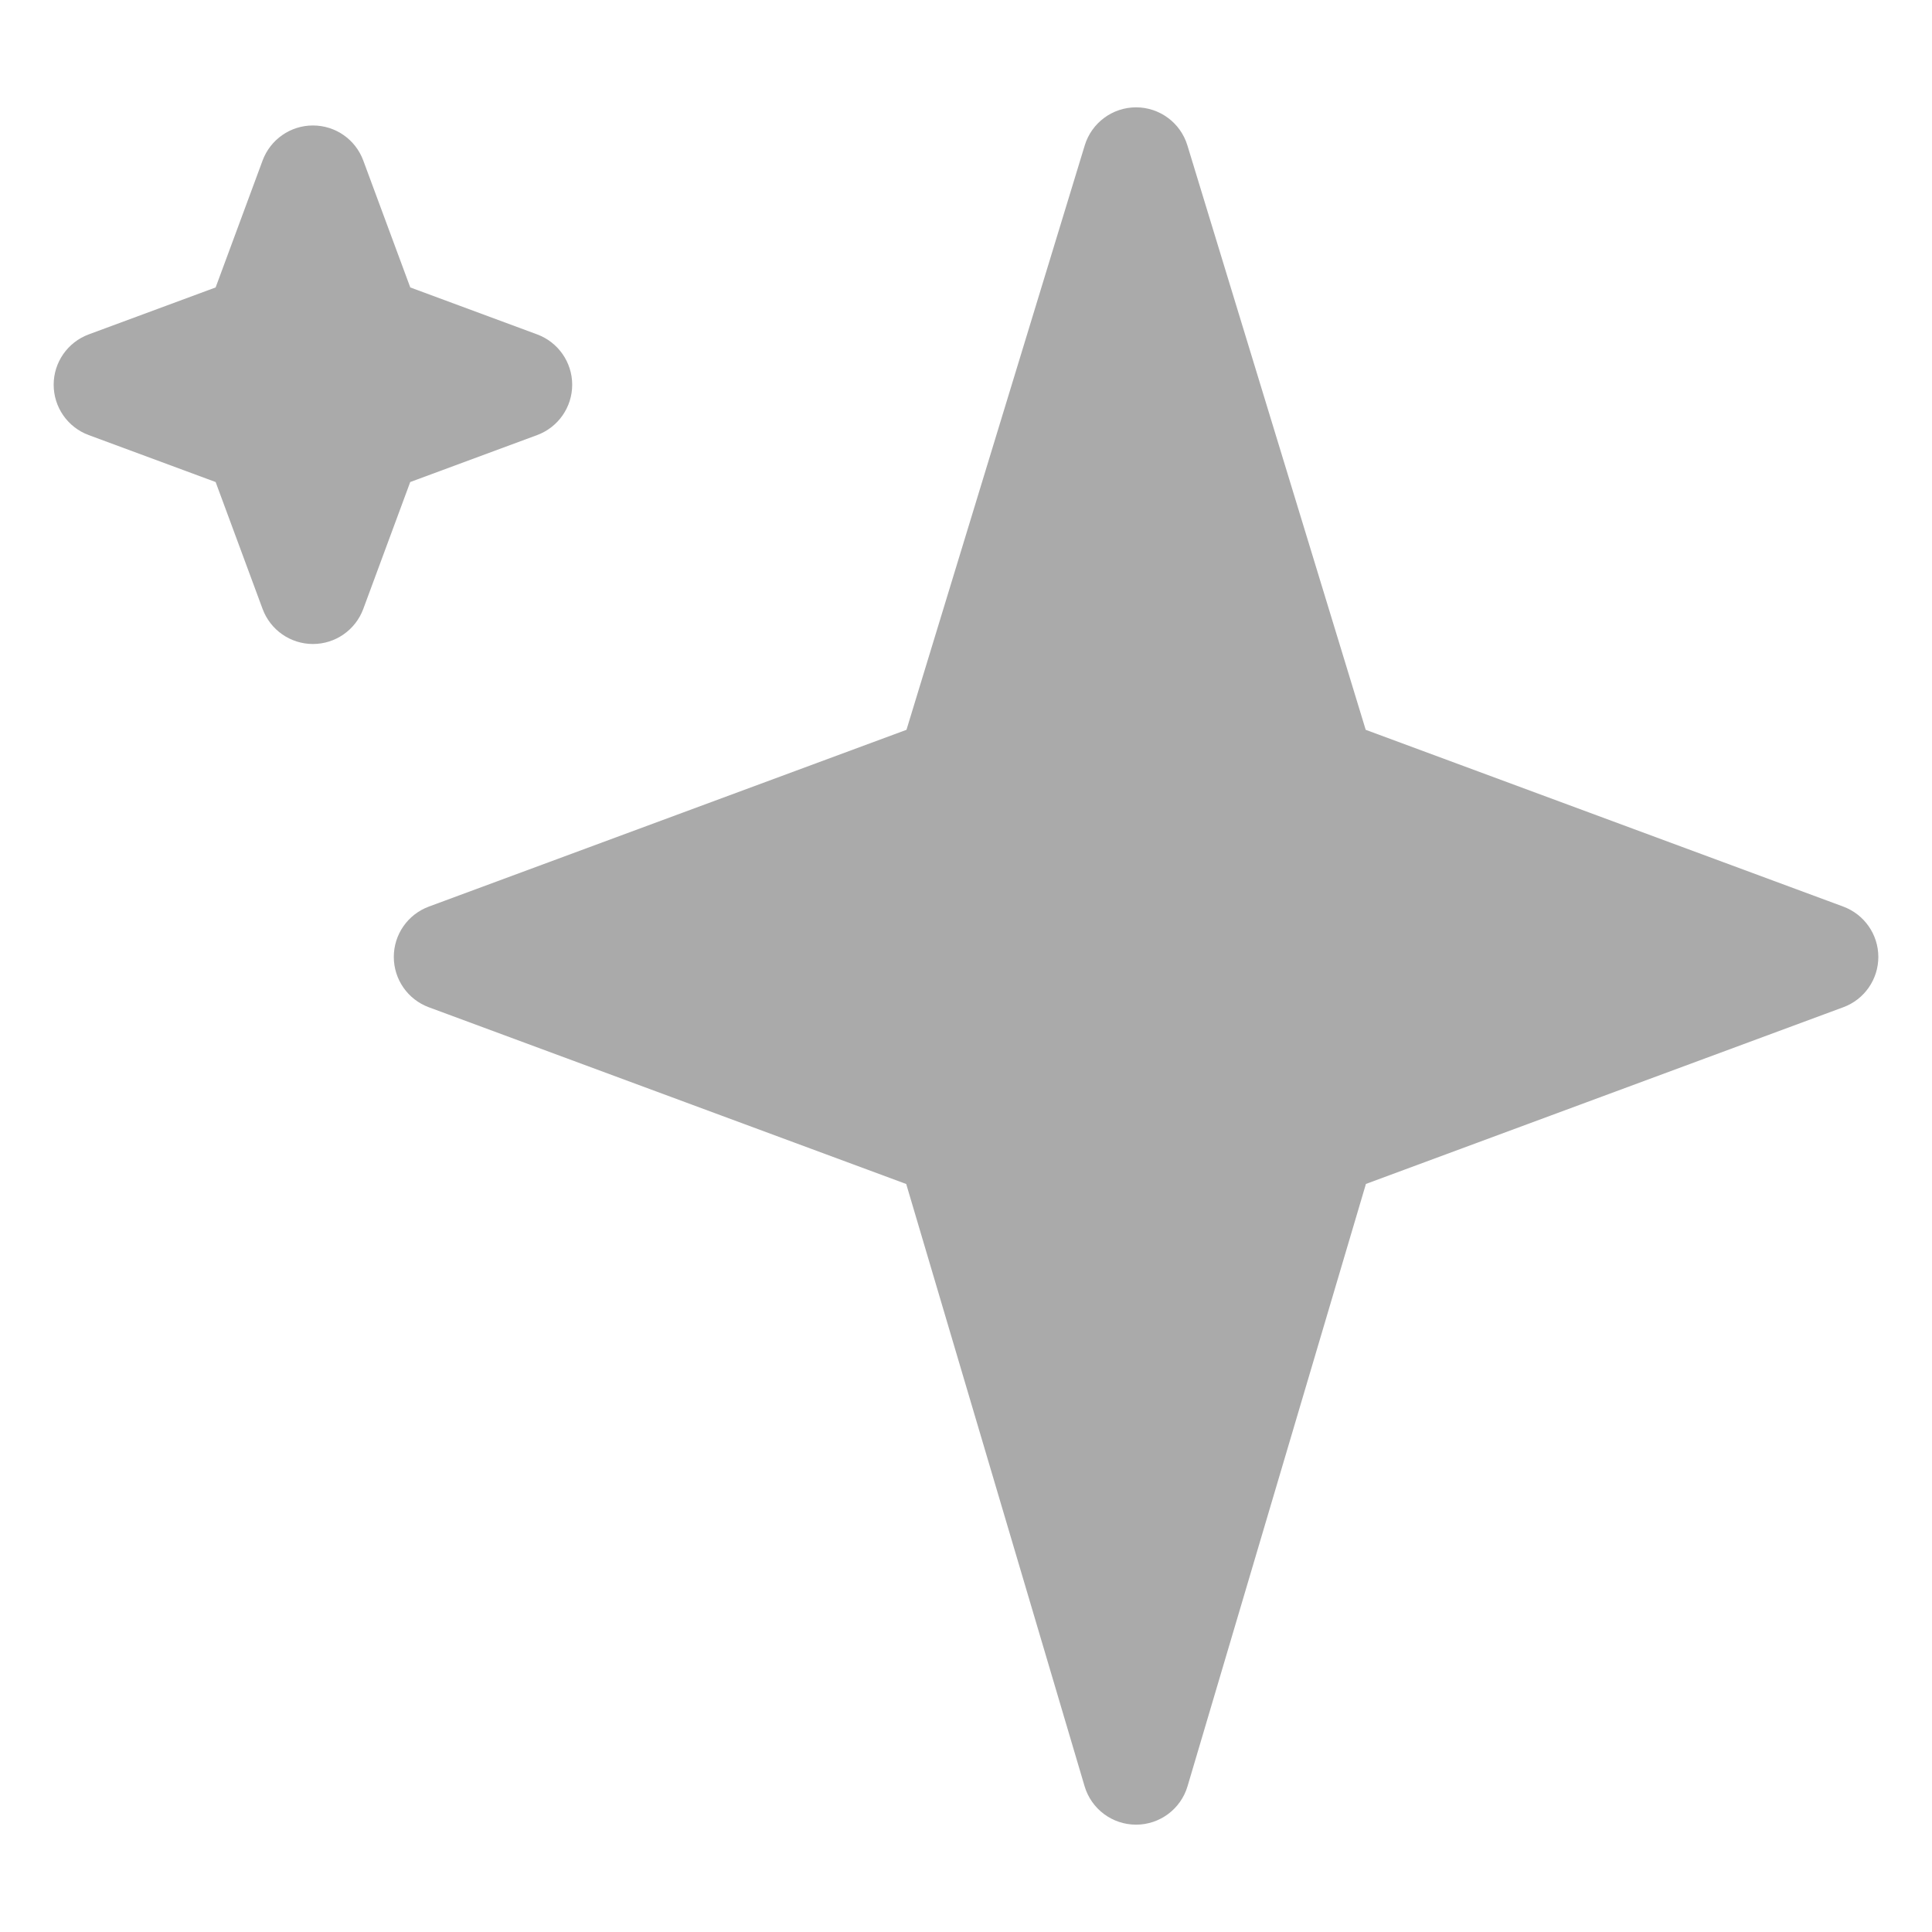
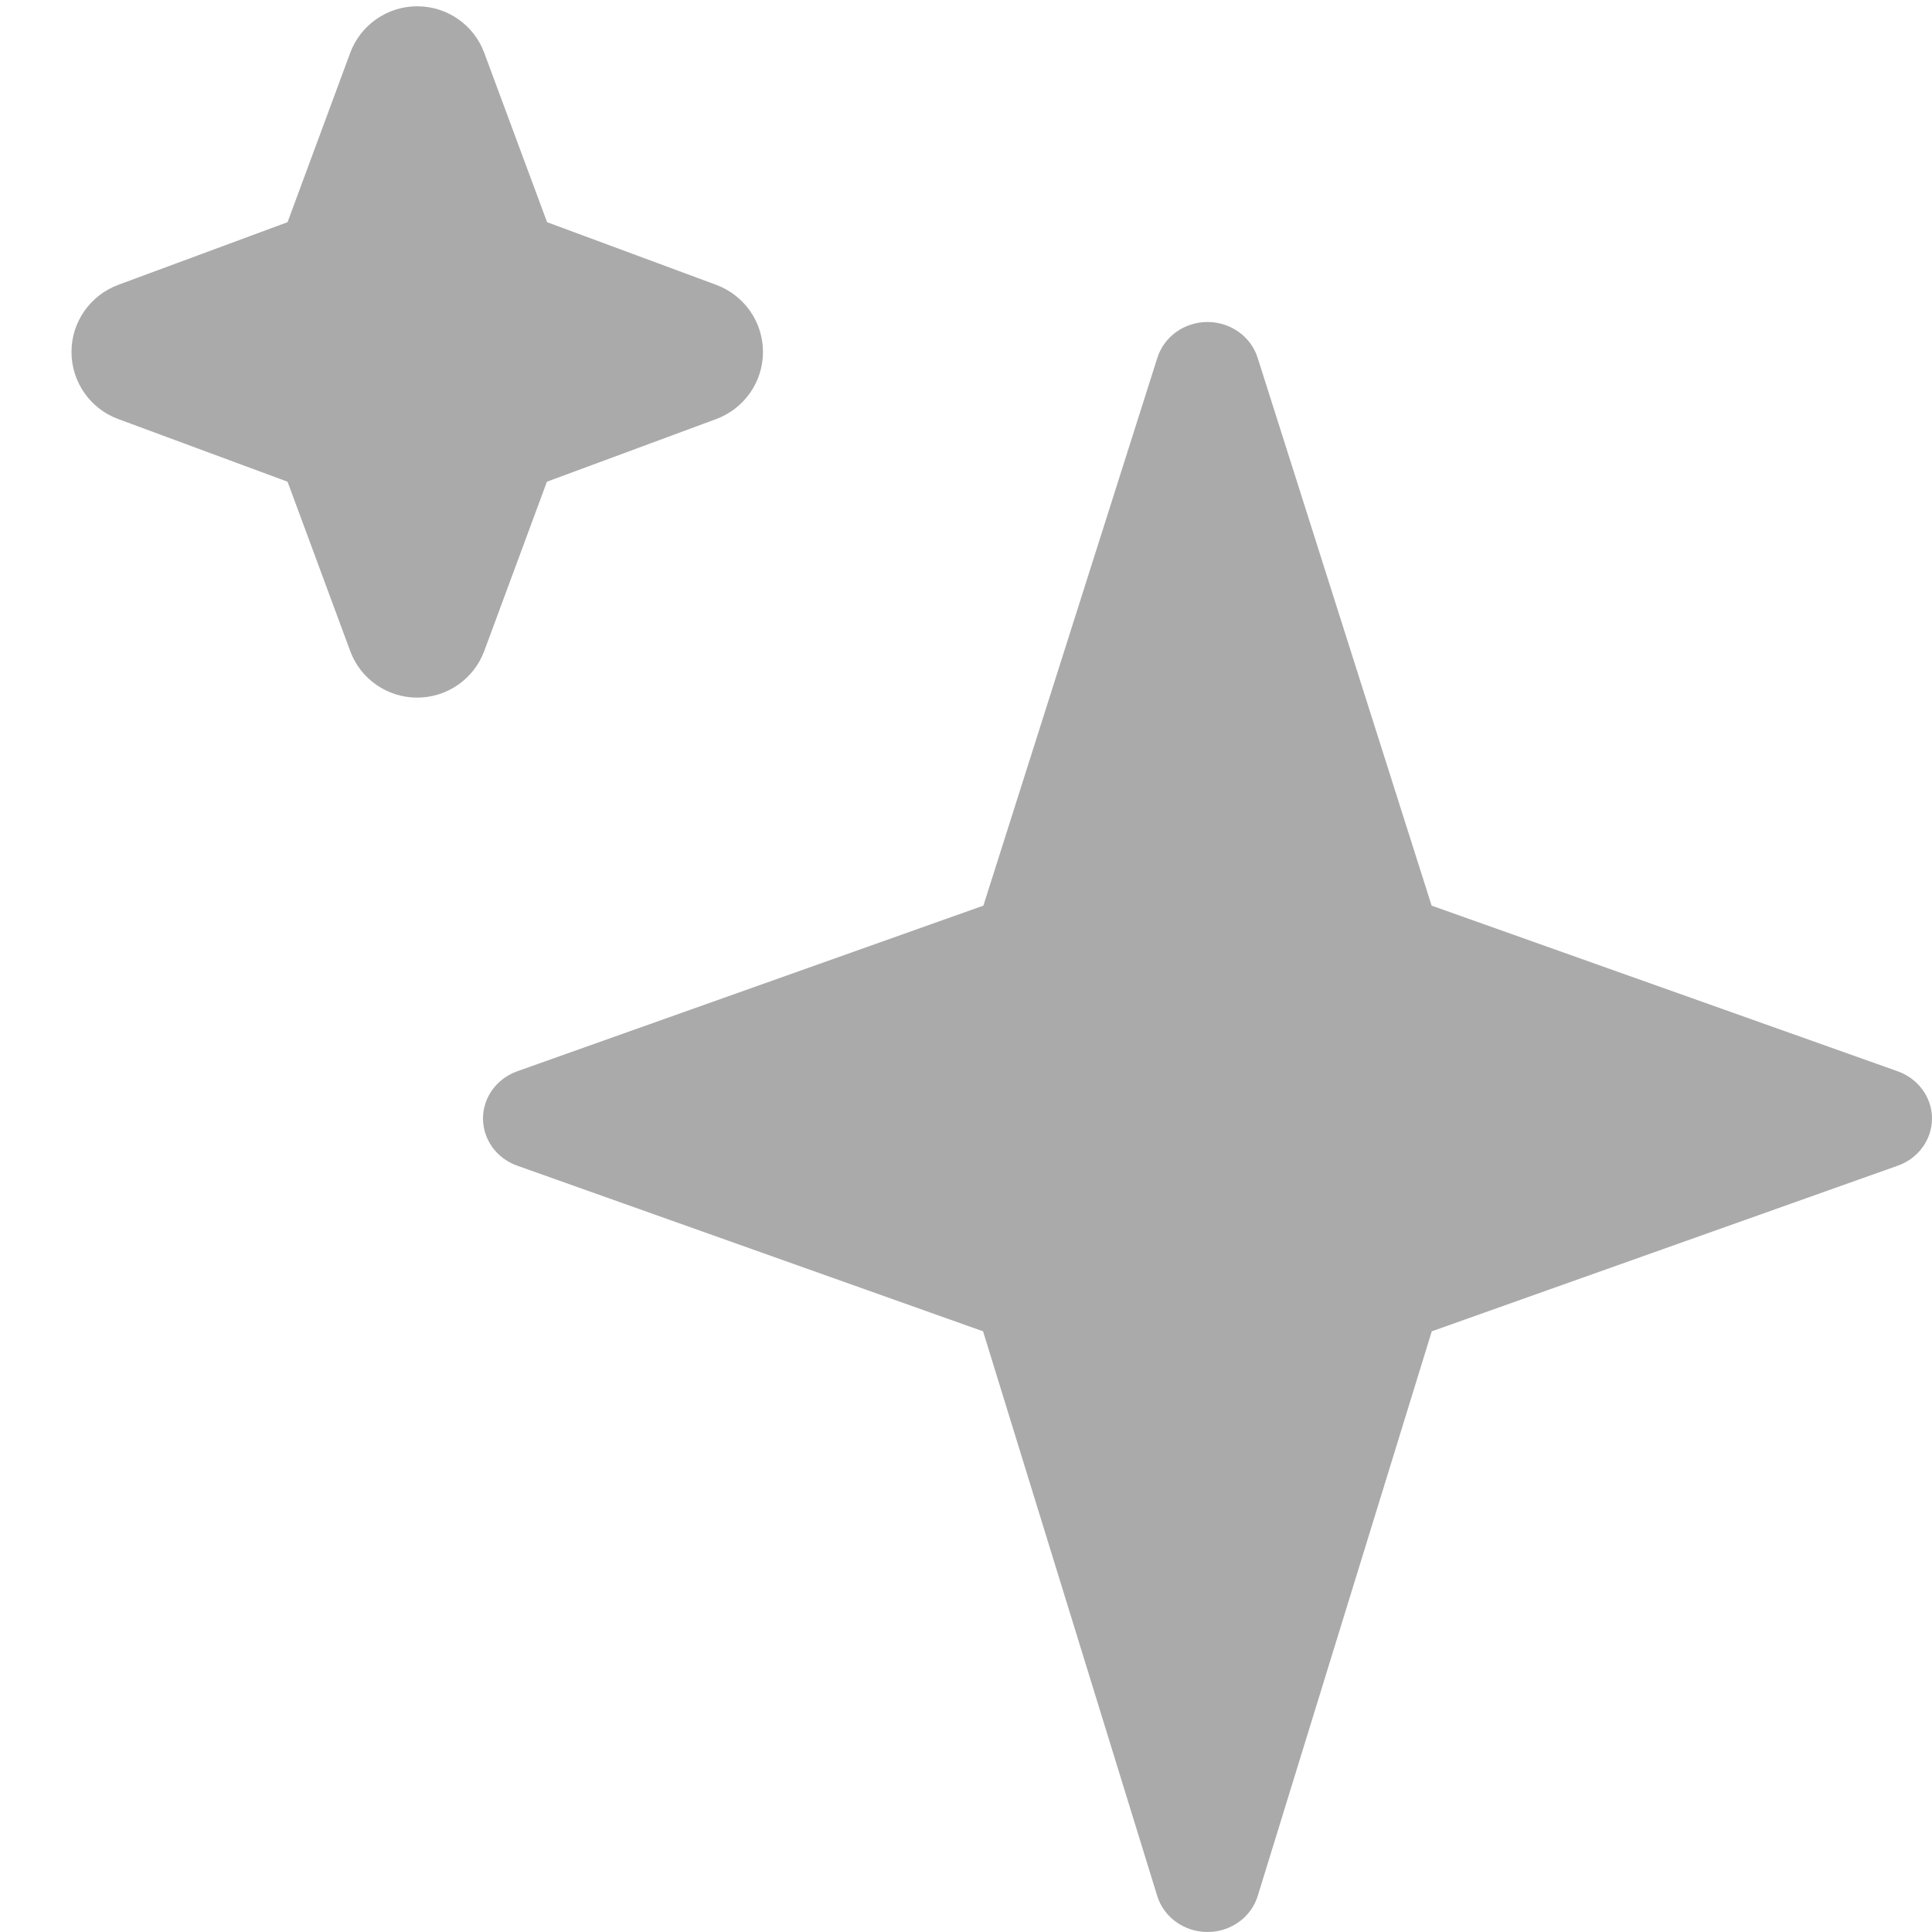
- <svg xmlns="http://www.w3.org/2000/svg" width="12" viewBox="0 0 36 36" fill="none">
-   <path d="M34.347 16.893L25.448 13.599L22.125 2.708C21.997 2.288 21.608 2 21.169 2C20.73 2 20.341 2.288 20.213 2.708L16.891 13.599L7.991 16.893C7.598 17.039 7.338 17.412 7.338 17.831C7.338 18.249 7.598 18.624 7.991 18.769L16.886 22.062L20.21 33.285C20.336 33.709 20.726 34 21.169 34C21.611 34 22.002 33.709 22.128 33.284L25.452 22.061L34.348 18.768C34.739 18.624 35 18.25 35 17.831C35 17.413 34.739 17.039 34.347 16.893Z" fill="#aaaaaa" />
-   <path d="M10.009 6.231L7.645 5.356L6.769 2.991C6.624 2.598 6.25 2.338 5.831 2.338C5.413 2.338 5.039 2.598 4.893 2.991L4.018 5.356L1.653 6.231C1.26 6.377 1 6.751 1 7.169C1 7.587 1.26 7.962 1.653 8.107L4.018 8.982L4.893 11.347C5.039 11.74 5.413 12 5.831 12C6.249 12 6.623 11.74 6.769 11.347L7.644 8.982L10.009 8.107C10.402 7.961 10.662 7.587 10.662 7.169C10.662 6.751 10.402 6.377 10.009 6.231Z" fill="#aaaaaa" />
+ <svg xmlns="http://www.w3.org/2000/svg" width="12" height="12" viewBox="0 0 12 12" fill="none">
+   <path d="M11.787 6.654L8.892 5.625L7.811 2.221C7.769 2.09 7.643 2 7.5 2C7.357 2 7.231 2.09 7.189 2.221L6.108 5.625L3.212 6.654C3.085 6.7 3 6.816 3 6.947C3 7.078 3.085 7.195 3.212 7.24L6.106 8.269L7.188 11.777C7.229 11.909 7.356 12 7.5 12C7.644 12 7.771 11.909 7.812 11.776L8.893 8.269L11.788 7.24C11.915 7.195 12 7.078 12 6.947C12 6.817 11.915 6.7 11.787 6.654Z" fill="#aaaaaa" />
+   <path d="M4.448 1.769L3.398 1.38L3.008 0.329C2.944 0.155 2.778 0.039 2.591 0.039C2.406 0.039 2.239 0.155 2.175 0.329L1.786 1.38L0.735 1.769C0.56 1.834 0.444 2 0.444 2.186C0.444 2.372 0.56 2.539 0.735 2.603L1.786 2.992L2.175 4.043C2.239 4.218 2.406 4.333 2.591 4.333C2.777 4.333 2.943 4.218 3.008 4.043L3.397 2.992L4.448 2.603C4.623 2.538 4.739 2.372 4.739 2.186C4.739 2 4.623 1.834 4.448 1.769Z" fill="#aaaaaa" />
</svg>
